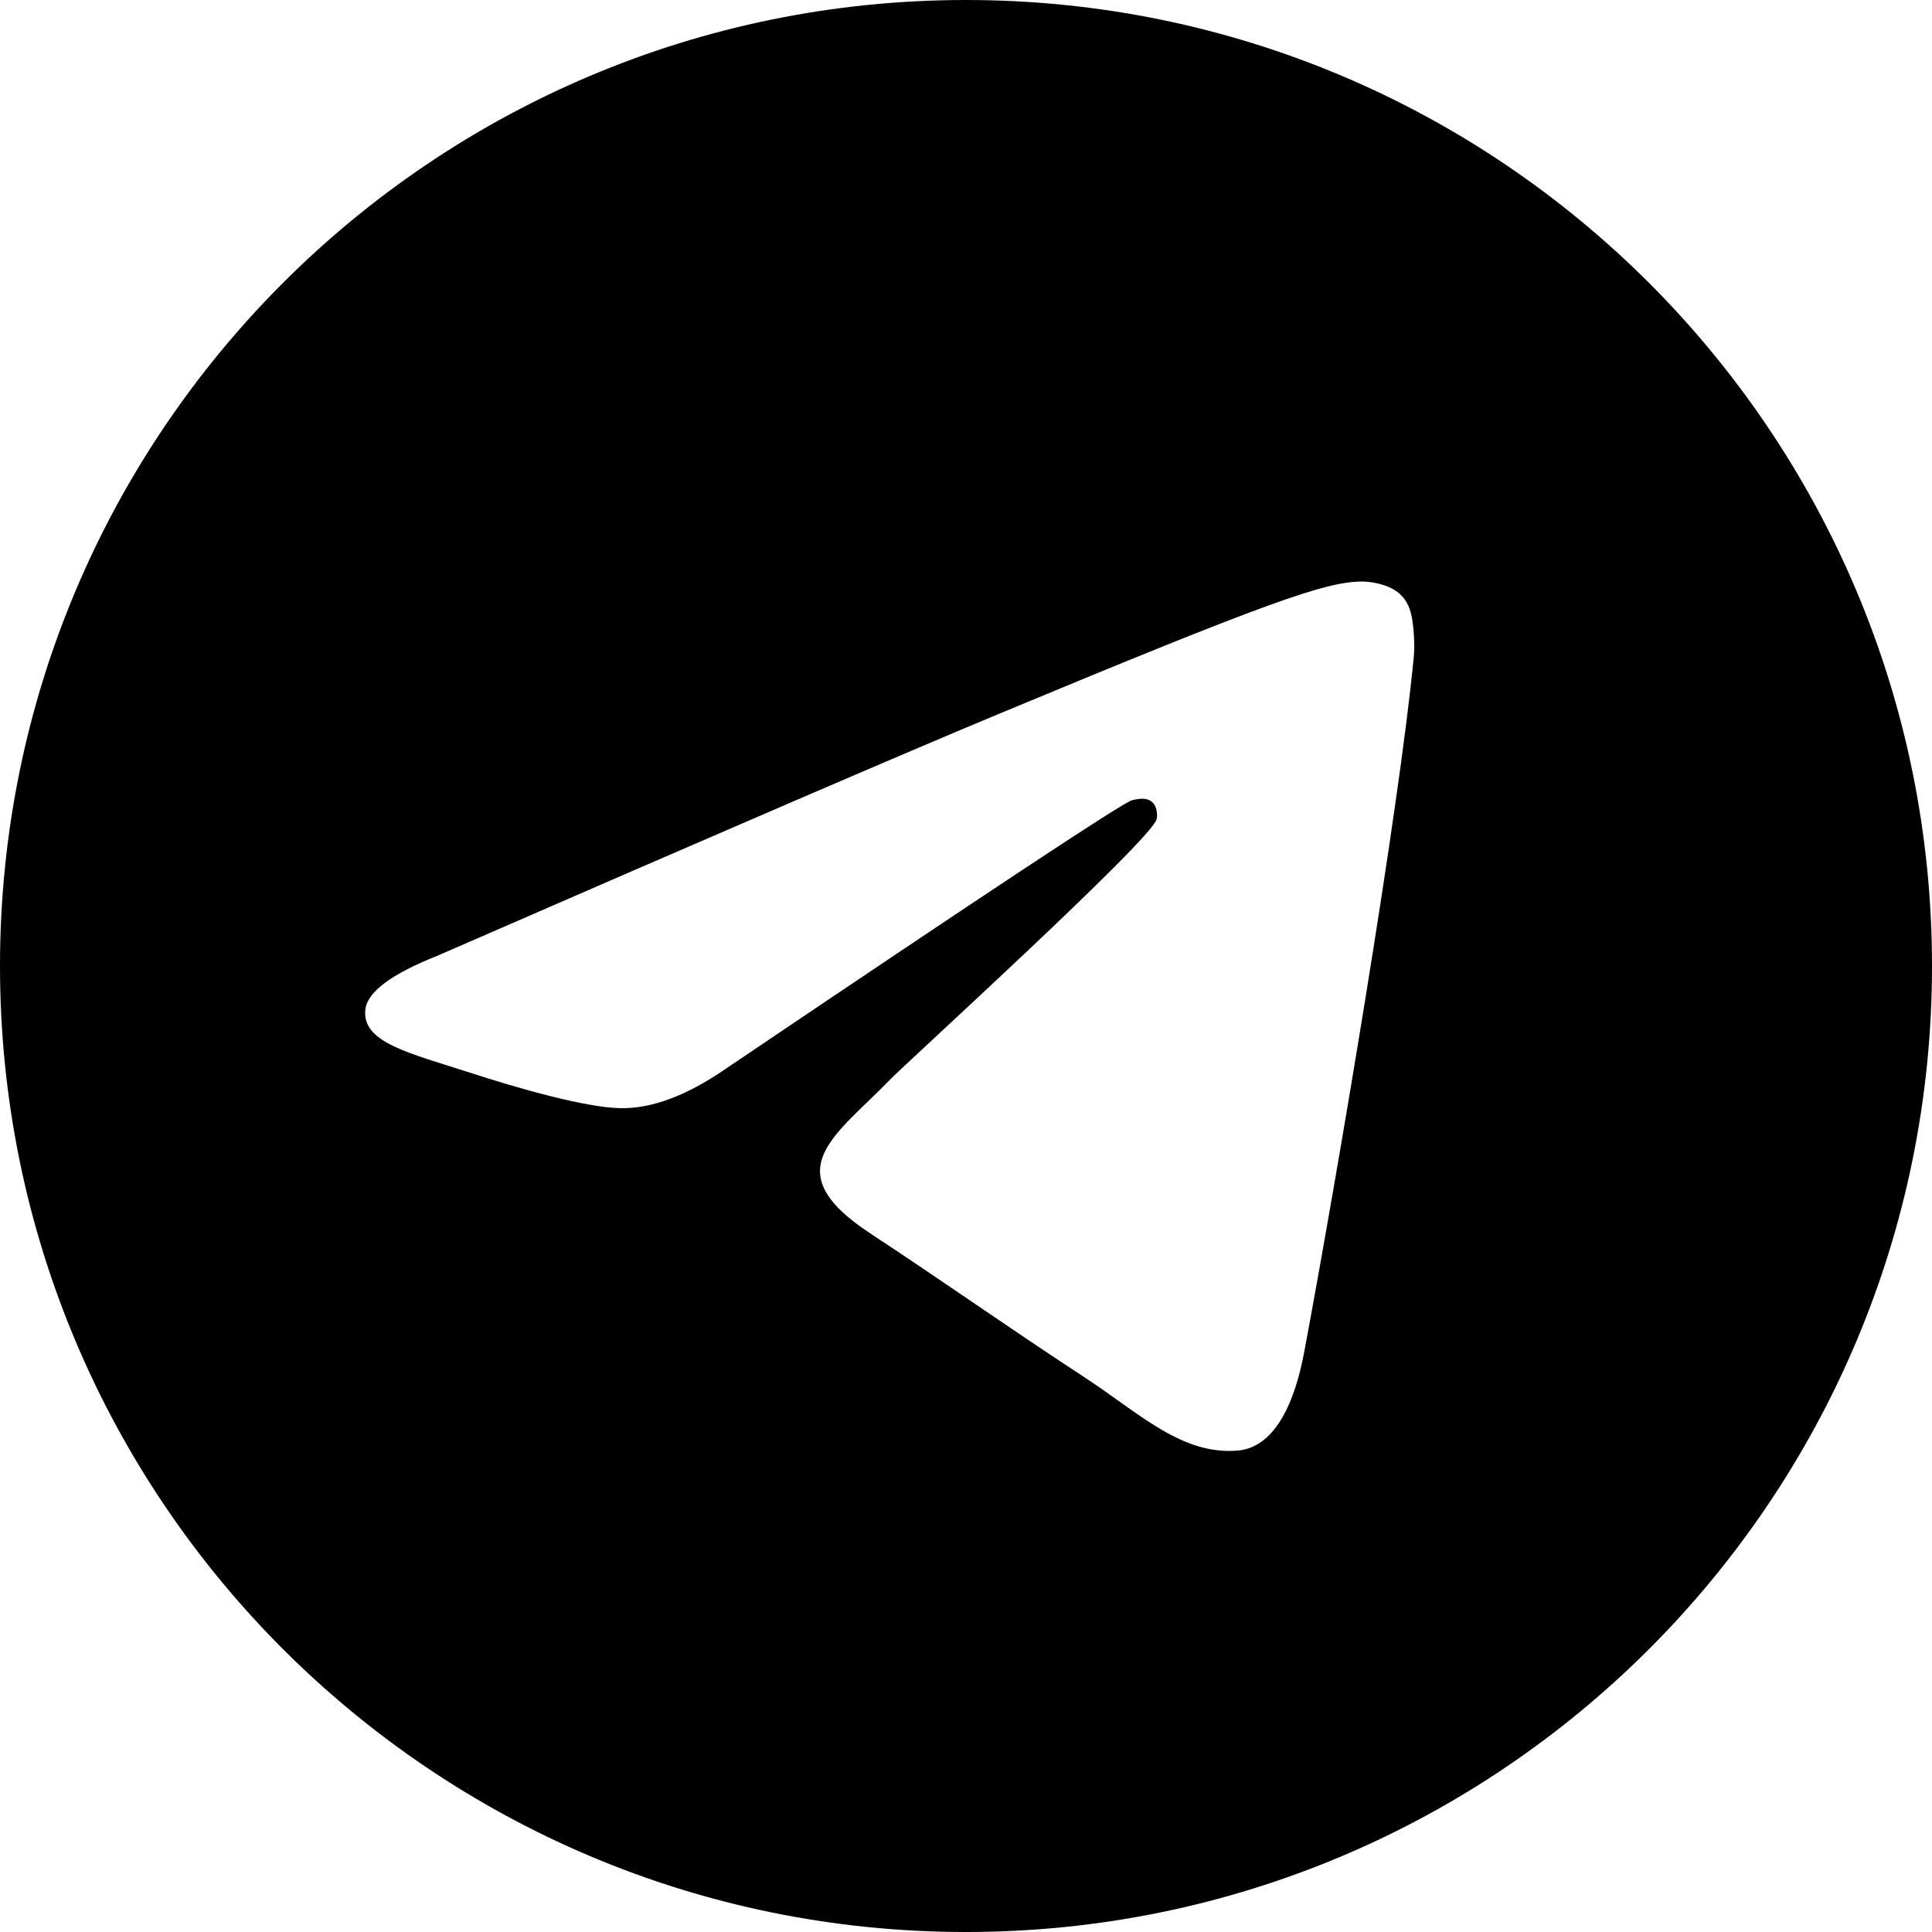
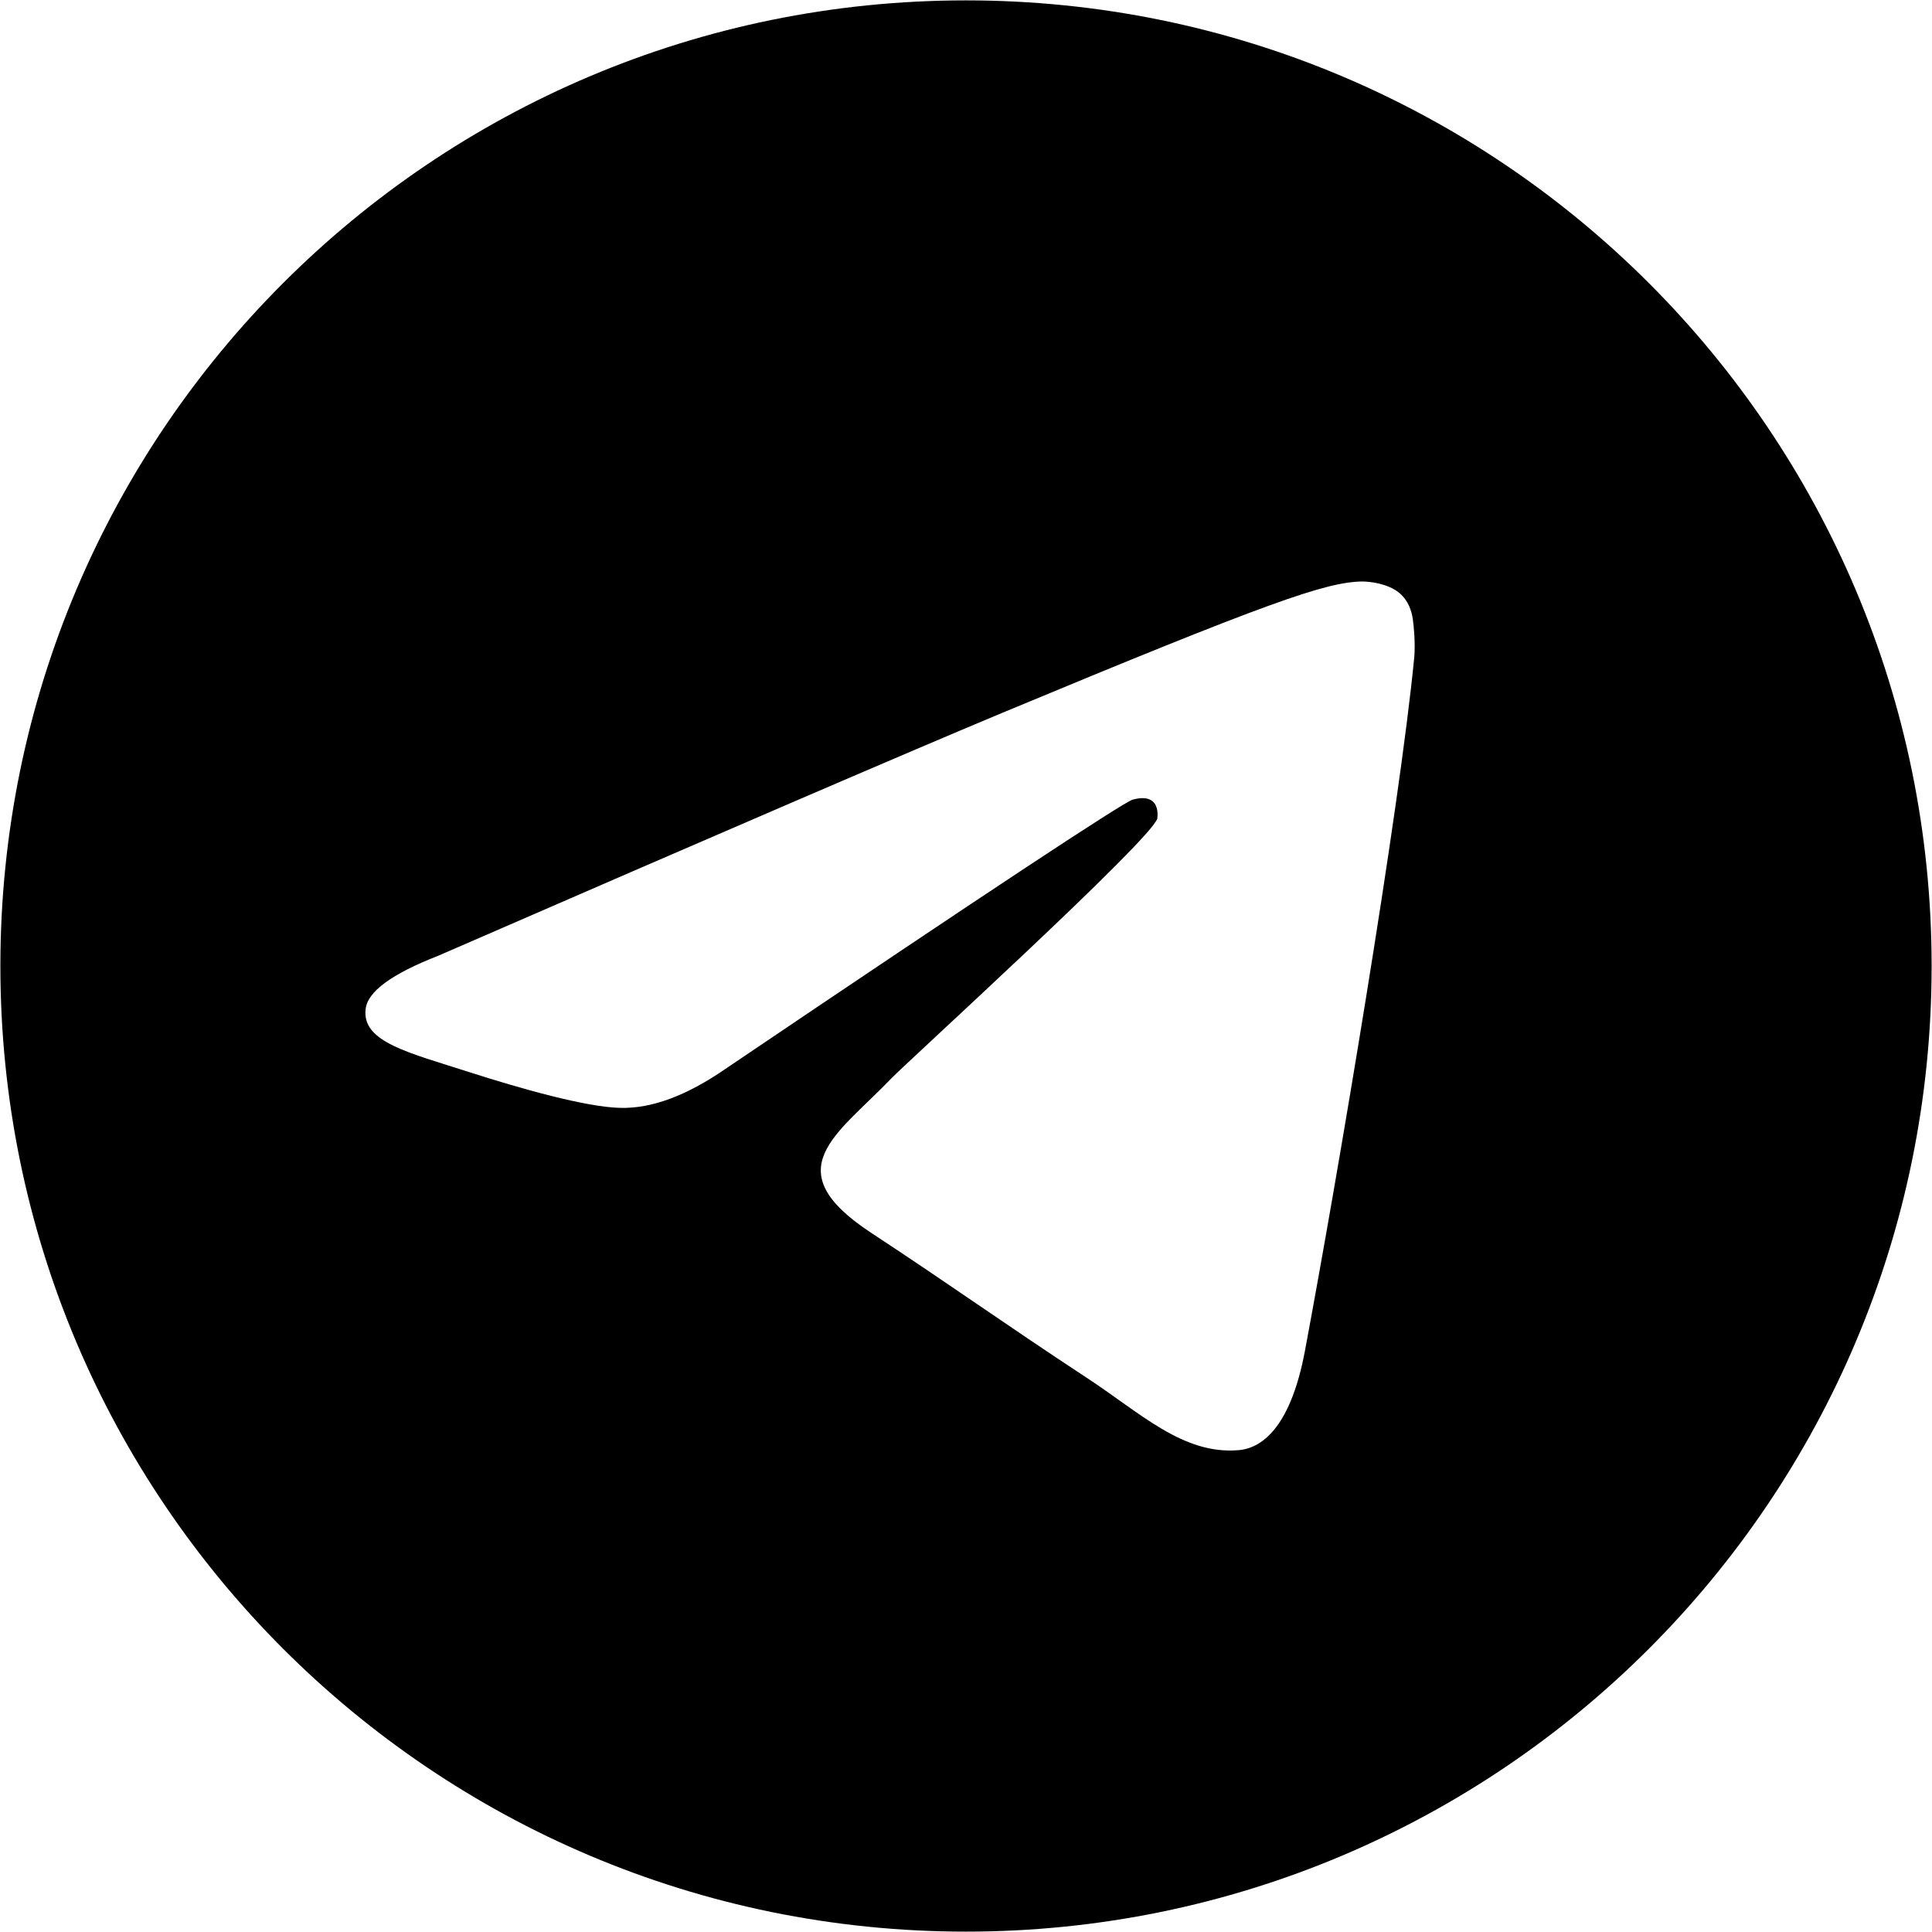
- <svg xmlns="http://www.w3.org/2000/svg" width="1000px" height="1000px" viewBox="0 0 1000 1000" version="1.1">
-   <g fill="#000000">
-     <path d="M 1000 500 C 1000 776.142 776.142 1000 500 1000 C 223.858 1000 0 776.142 0 500 C 0 223.858 223.858 0 500 0 C 776.142 0 1000 223.858 1000 500 Z M 189.132 522.346 C 186.964 539.633 211.851 545.014 243.164 555.192 C 268.693 563.491 303.034 573.199 320.887 573.585 C 337.081 573.935 355.155 567.259 375.11 553.556 C 511.298 461.625 581.599 415.159 586.012 414.157 C 589.126 413.45 593.441 412.562 596.365 415.16 C 599.288 417.759 599.001 422.68 598.691 424 C 596.215 434.556 468.282 550.921 460.919 558.569 C 432.786 587.789 400.784 605.669 450.15 638.2 C 492.866 666.349 517.727 684.306 561.733 713.153 C 589.856 731.588 611.905 753.449 640.941 750.777 C 654.301 749.548 668.102 736.984 675.111 699.515 C 691.675 610.965 724.234 419.102 731.759 340.041 C 732.418 333.114 731.589 324.249 730.923 320.357 C 730.257 316.466 728.865 310.921 723.806 306.817 C 717.816 301.956 708.568 300.931 704.431 301.004 C 685.625 301.335 656.773 311.367 517.917 369.122 C 469.285 389.35 372.089 431.217 226.328 494.722 C 202.659 504.135 190.26 513.343 189.132 522.346 Z" />
-   </g>
+ <svg xmlns="http://www.w3.org/2000/svg" xml:space="preserve" style="enable-background:new 0 0 512 512" viewBox="0 0 512 512">
+   <path d="M511.9 256c0 141.4-114.6 255.9-255.9 255.9S.1 397.4.1 256 114.6.1 256 .1 511.9 114.6 511.9 256zm-415 11.4c-1.1 8.8 11.6 11.6 27.7 16.8 13.1 4.2 30.6 9.2 39.8 9.4 8.3.2 17.5-3.2 27.8-10.3 69.7-47.1 105.7-70.8 108-71.4 1.6-.4 3.8-.8 5.3.5s1.3 3.8 1.2 4.5c-1.3 5.4-66.8 65-70.5 68.9-14.4 15-30.8 24.1-5.5 40.8 21.9 14.4 34.6 23.6 57.1 38.4 14.4 9.4 25.7 20.6 40.5 19.3 6.8-.6 13.9-7.1 17.5-26.2 8.5-45.3 25.1-143.5 29-184 .3-3.5-.1-8.1-.4-10.1-.3-2-1.1-4.8-3.6-6.9-3.1-2.5-7.8-3-9.9-3-9.6.2-24.4 5.3-95.5 34.9-24.9 10.4-74.6 31.8-149.3 64.3-12.3 4.8-18.7 9.5-19.2 14.1z" />
</svg>
